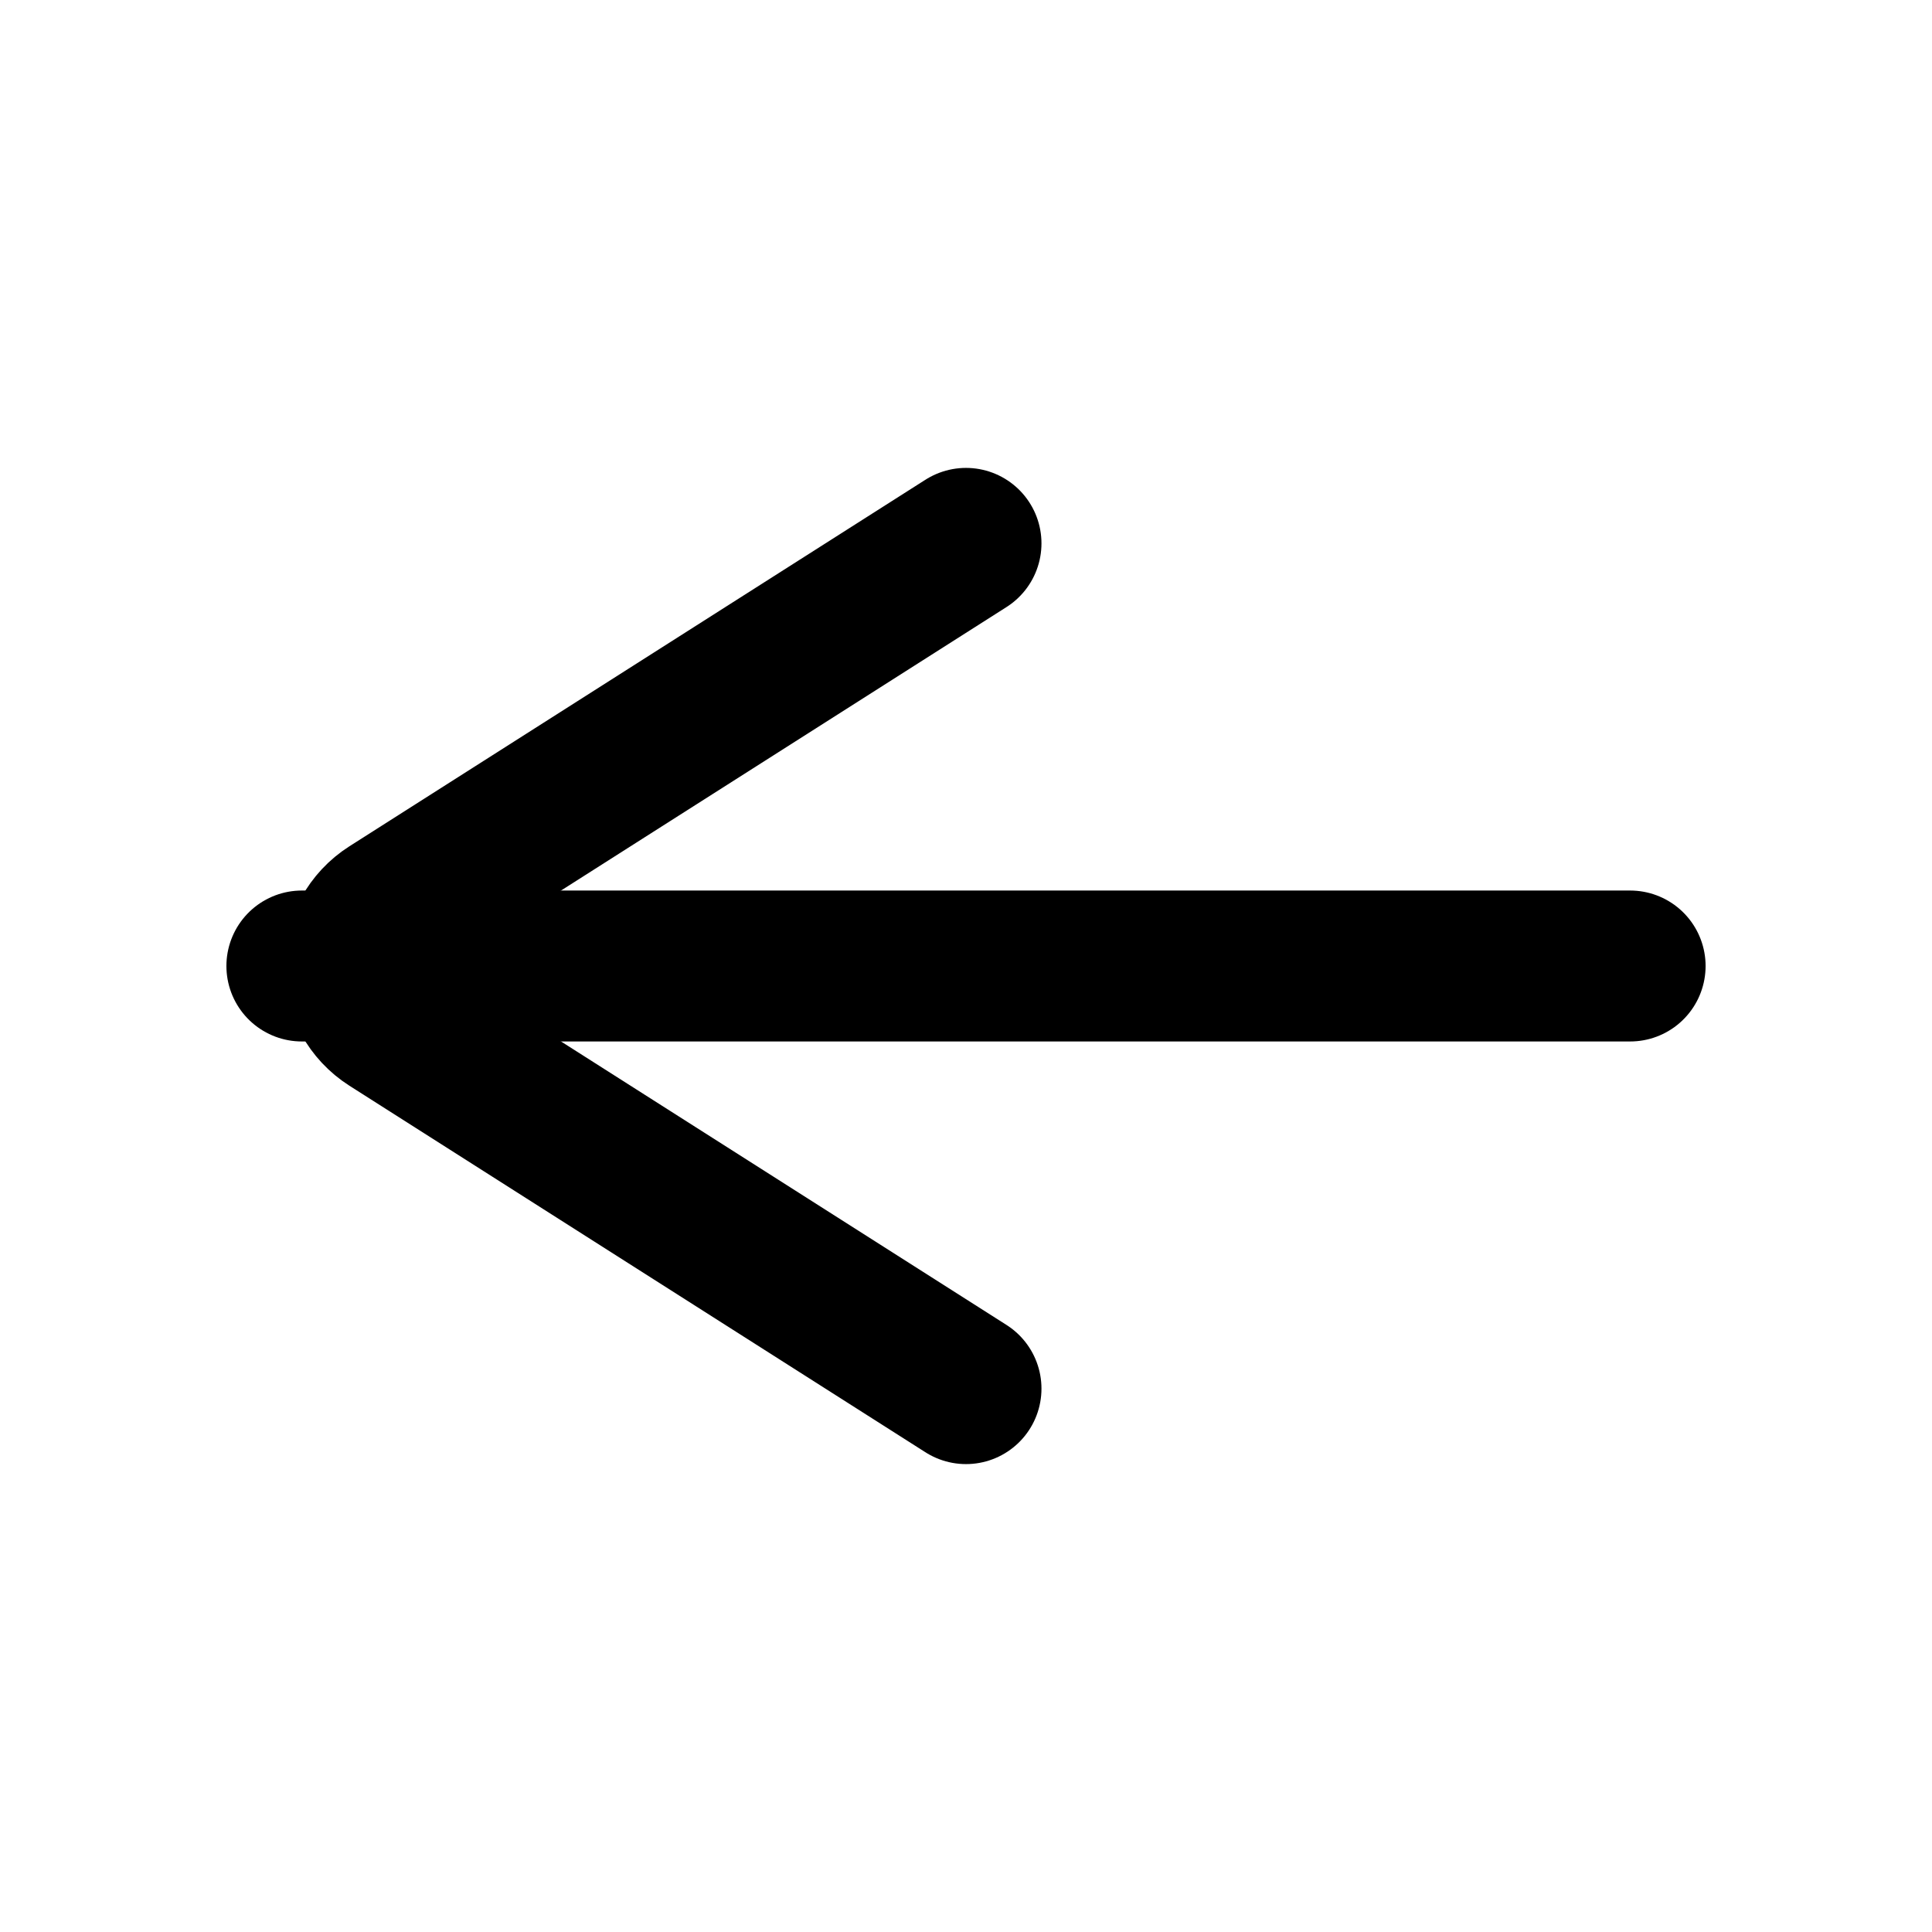
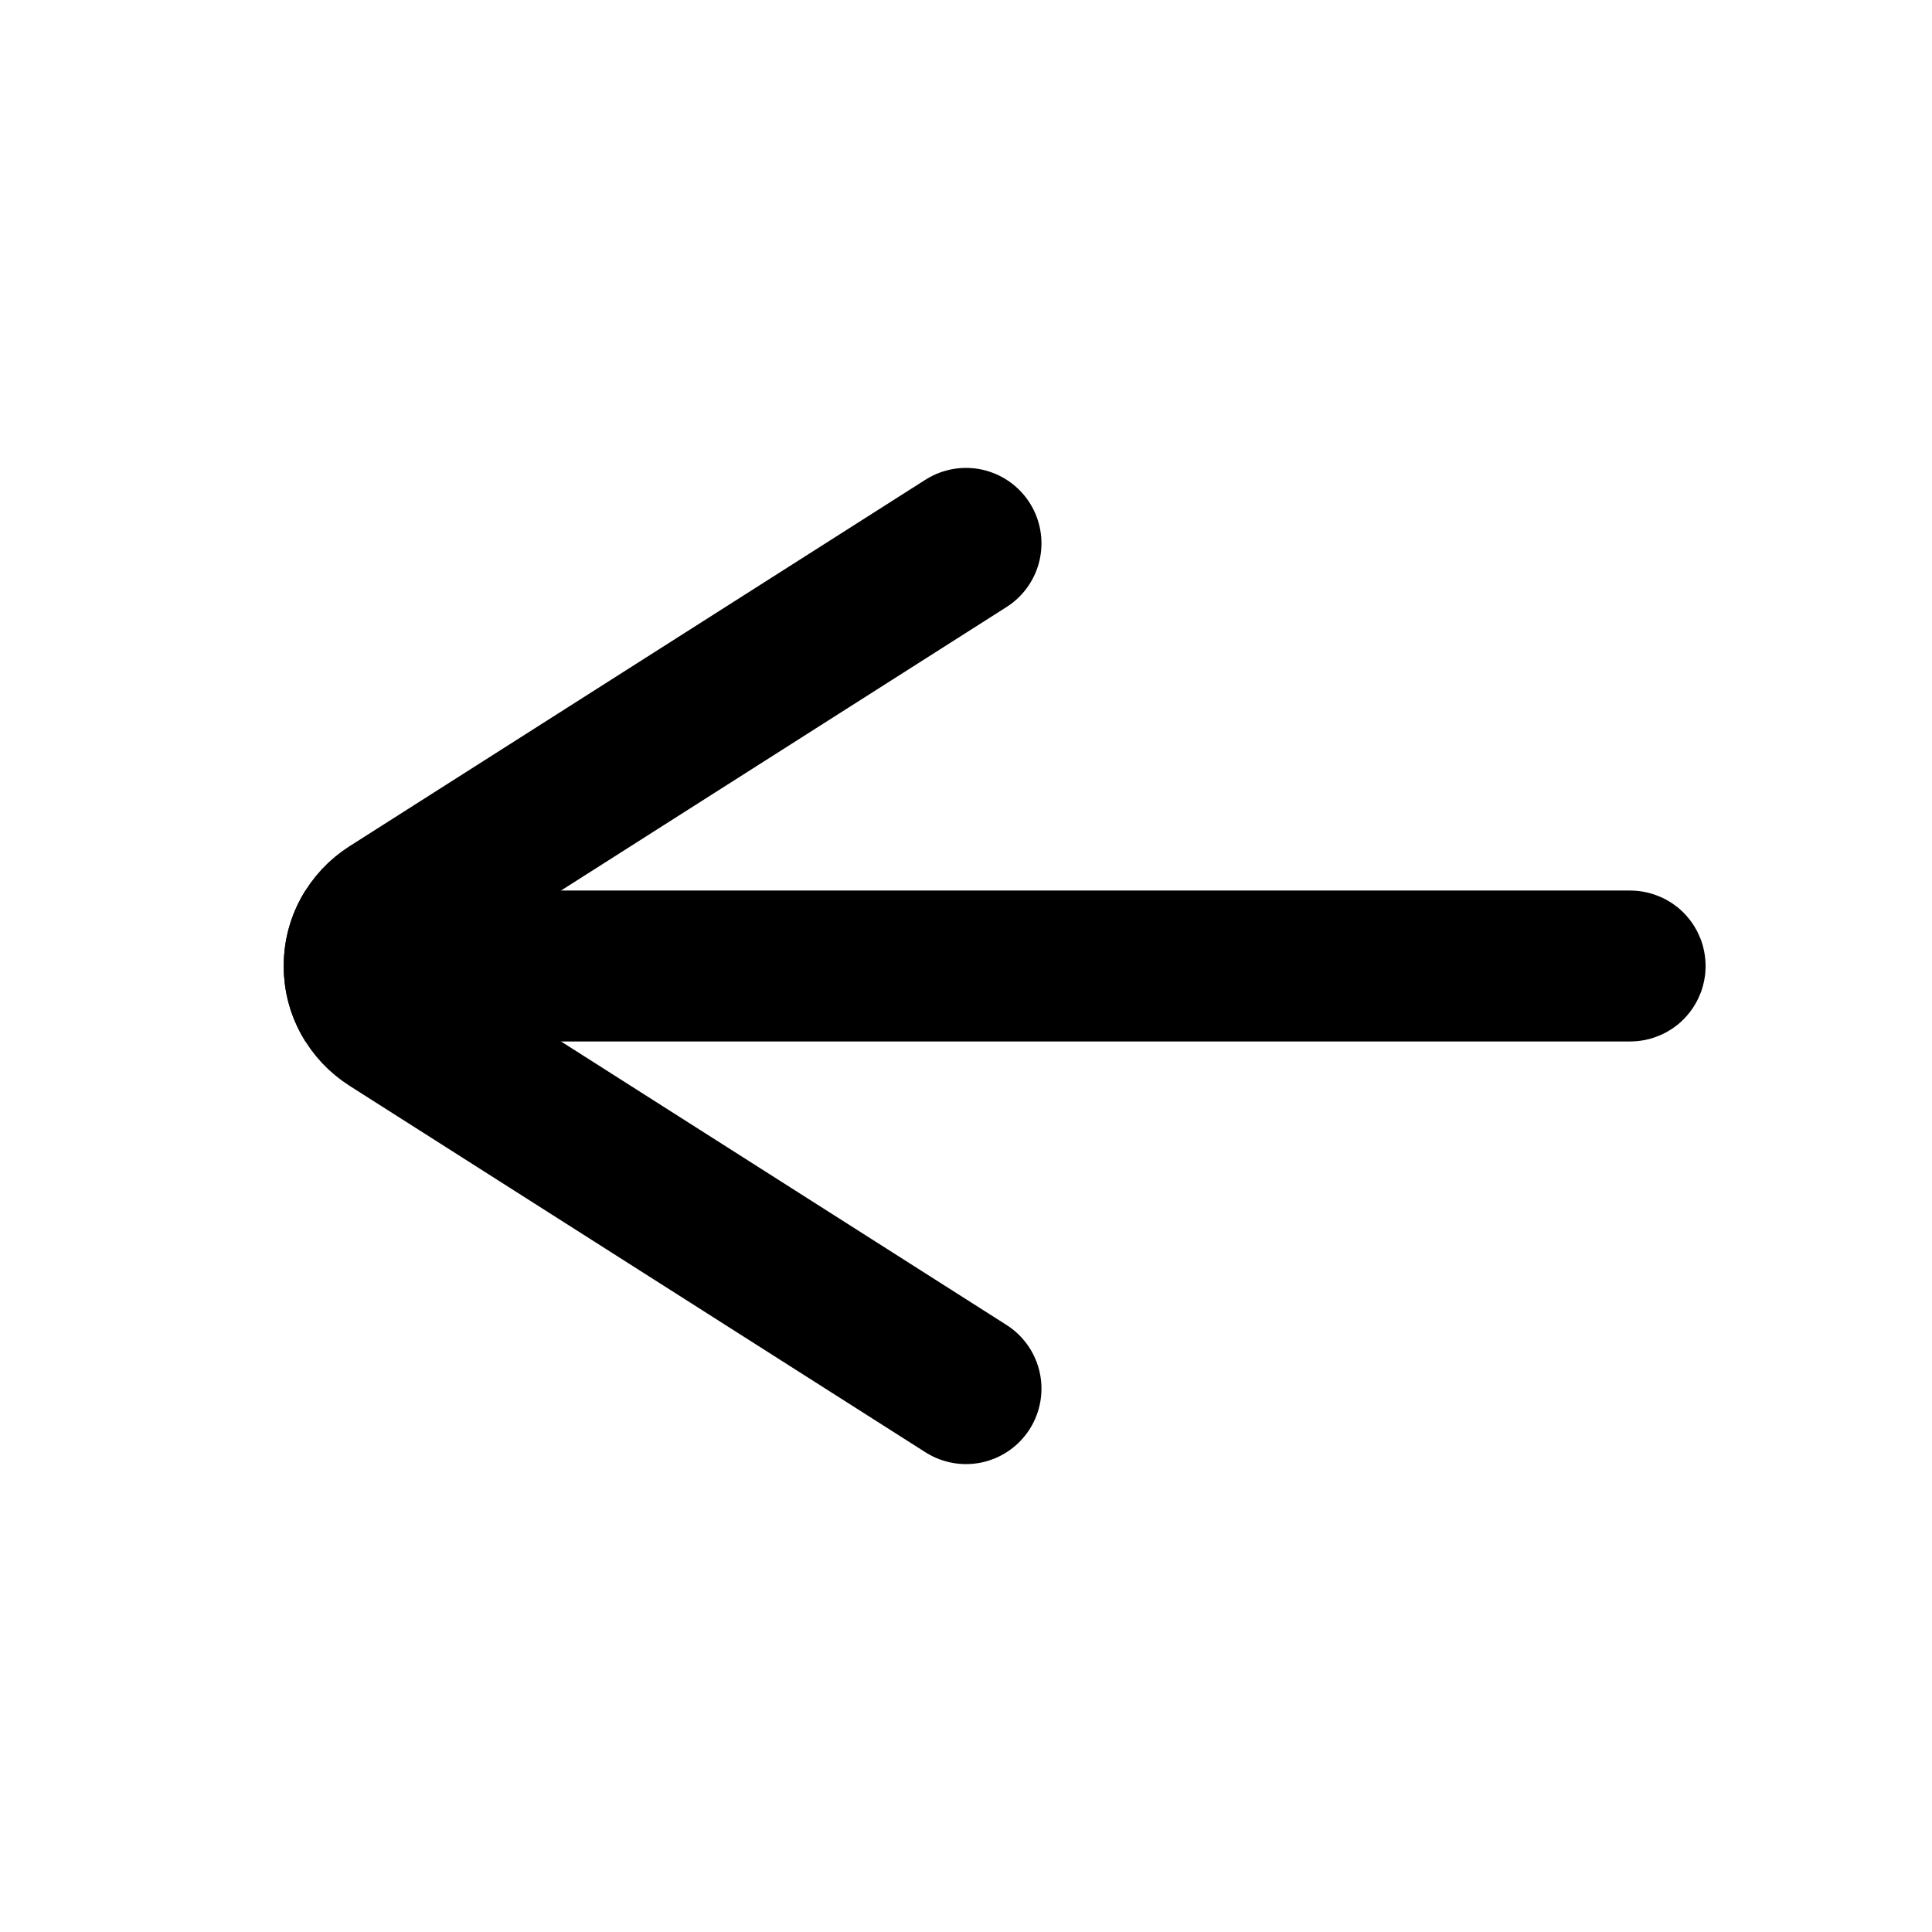
<svg xmlns="http://www.w3.org/2000/svg" width="16" height="16" viewBox="0 0 16 16" fill="none" stroke="currentColor" color="currentColor" stroke-width="1.25" stroke-linecap="round" stroke-linejoin="round" stroke-miterlimit="3" focusable="false" aria-hidden="true">
-   <path d="M2.5 8L13.5 8" transform="rotate(180 8 8)" />
+   <path d="M13.47 7.375L2.5 7.375Q2.485 7.375 2.469 7.376Q2.454 7.377 2.439 7.378Q2.424 7.38 2.408 7.382Q2.393 7.384 2.378 7.387Q2.363 7.39 2.348 7.394Q2.333 7.397 2.319 7.402Q2.304 7.406 2.289 7.412Q2.275 7.417 2.261 7.423Q2.247 7.428 2.233 7.435Q2.219 7.442 2.205 7.449Q2.192 7.456 2.179 7.464Q2.166 7.472 2.153 7.48Q2.14 7.489 2.128 7.498Q2.115 7.507 2.103 7.517Q2.092 7.527 2.08 7.537Q2.069 7.547 2.058 7.558Q2.047 7.569 2.037 7.58Q2.027 7.592 2.017 7.604Q2.007 7.615 1.998 7.628Q1.989 7.64 1.98 7.653Q1.972 7.665 1.964 7.679Q1.956 7.692 1.949 7.705Q1.942 7.719 1.935 7.733Q1.929 7.747 1.923 7.761Q1.917 7.775 1.911 7.789Q1.906 7.804 1.902 7.819Q1.897 7.833 1.894 7.848Q1.89 7.863 1.887 7.878Q1.884 7.893 1.882 7.908Q1.879 7.923 1.878 7.939Q1.877 7.954 1.876 7.969Q1.875 7.985 1.875 8Q1.875 8.015 1.876 8.031Q1.877 8.046 1.878 8.061Q1.879 8.076 1.882 8.092Q1.884 8.107 1.887 8.122Q1.89 8.137 1.894 8.152Q1.897 8.167 1.902 8.181Q1.906 8.196 1.911 8.211Q1.917 8.225 1.923 8.239Q1.929 8.253 1.935 8.267Q1.942 8.281 1.949 8.295Q1.956 8.308 1.964 8.321Q1.972 8.335 1.98 8.347Q1.989 8.36 1.998 8.372Q2.007 8.385 2.017 8.396Q2.027 8.408 2.037 8.42Q2.047 8.431 2.058 8.442Q2.069 8.453 2.08 8.463Q2.092 8.473 2.103 8.483Q2.115 8.493 2.128 8.502Q2.14 8.511 2.153 8.52Q2.166 8.528 2.179 8.536Q2.192 8.544 2.205 8.551Q2.219 8.558 2.233 8.565Q2.247 8.572 2.261 8.577Q2.275 8.583 2.289 8.588Q2.304 8.594 2.319 8.598Q2.333 8.602 2.348 8.606Q2.363 8.61 2.378 8.613Q2.393 8.616 2.408 8.618Q2.424 8.62 2.439 8.622Q2.454 8.623 2.469 8.624Q2.485 8.625 2.5 8.625L13.47 8.625Q13.478 8.613 13.486 8.6Q13.65 8.322 13.65 8Q13.65 7.678 13.486 7.4Q13.478 7.388 13.47 7.375Z" fill="currentColor" stroke="none" fill-rule="evenodd" transform="rotate(180 8 8)" />
  <path d="M8 4.5L12.771 7.536A0.55 0.55 0 0 1 12.771 8.464L8 11.5" transform="rotate(180 8 8)" />
</svg>
